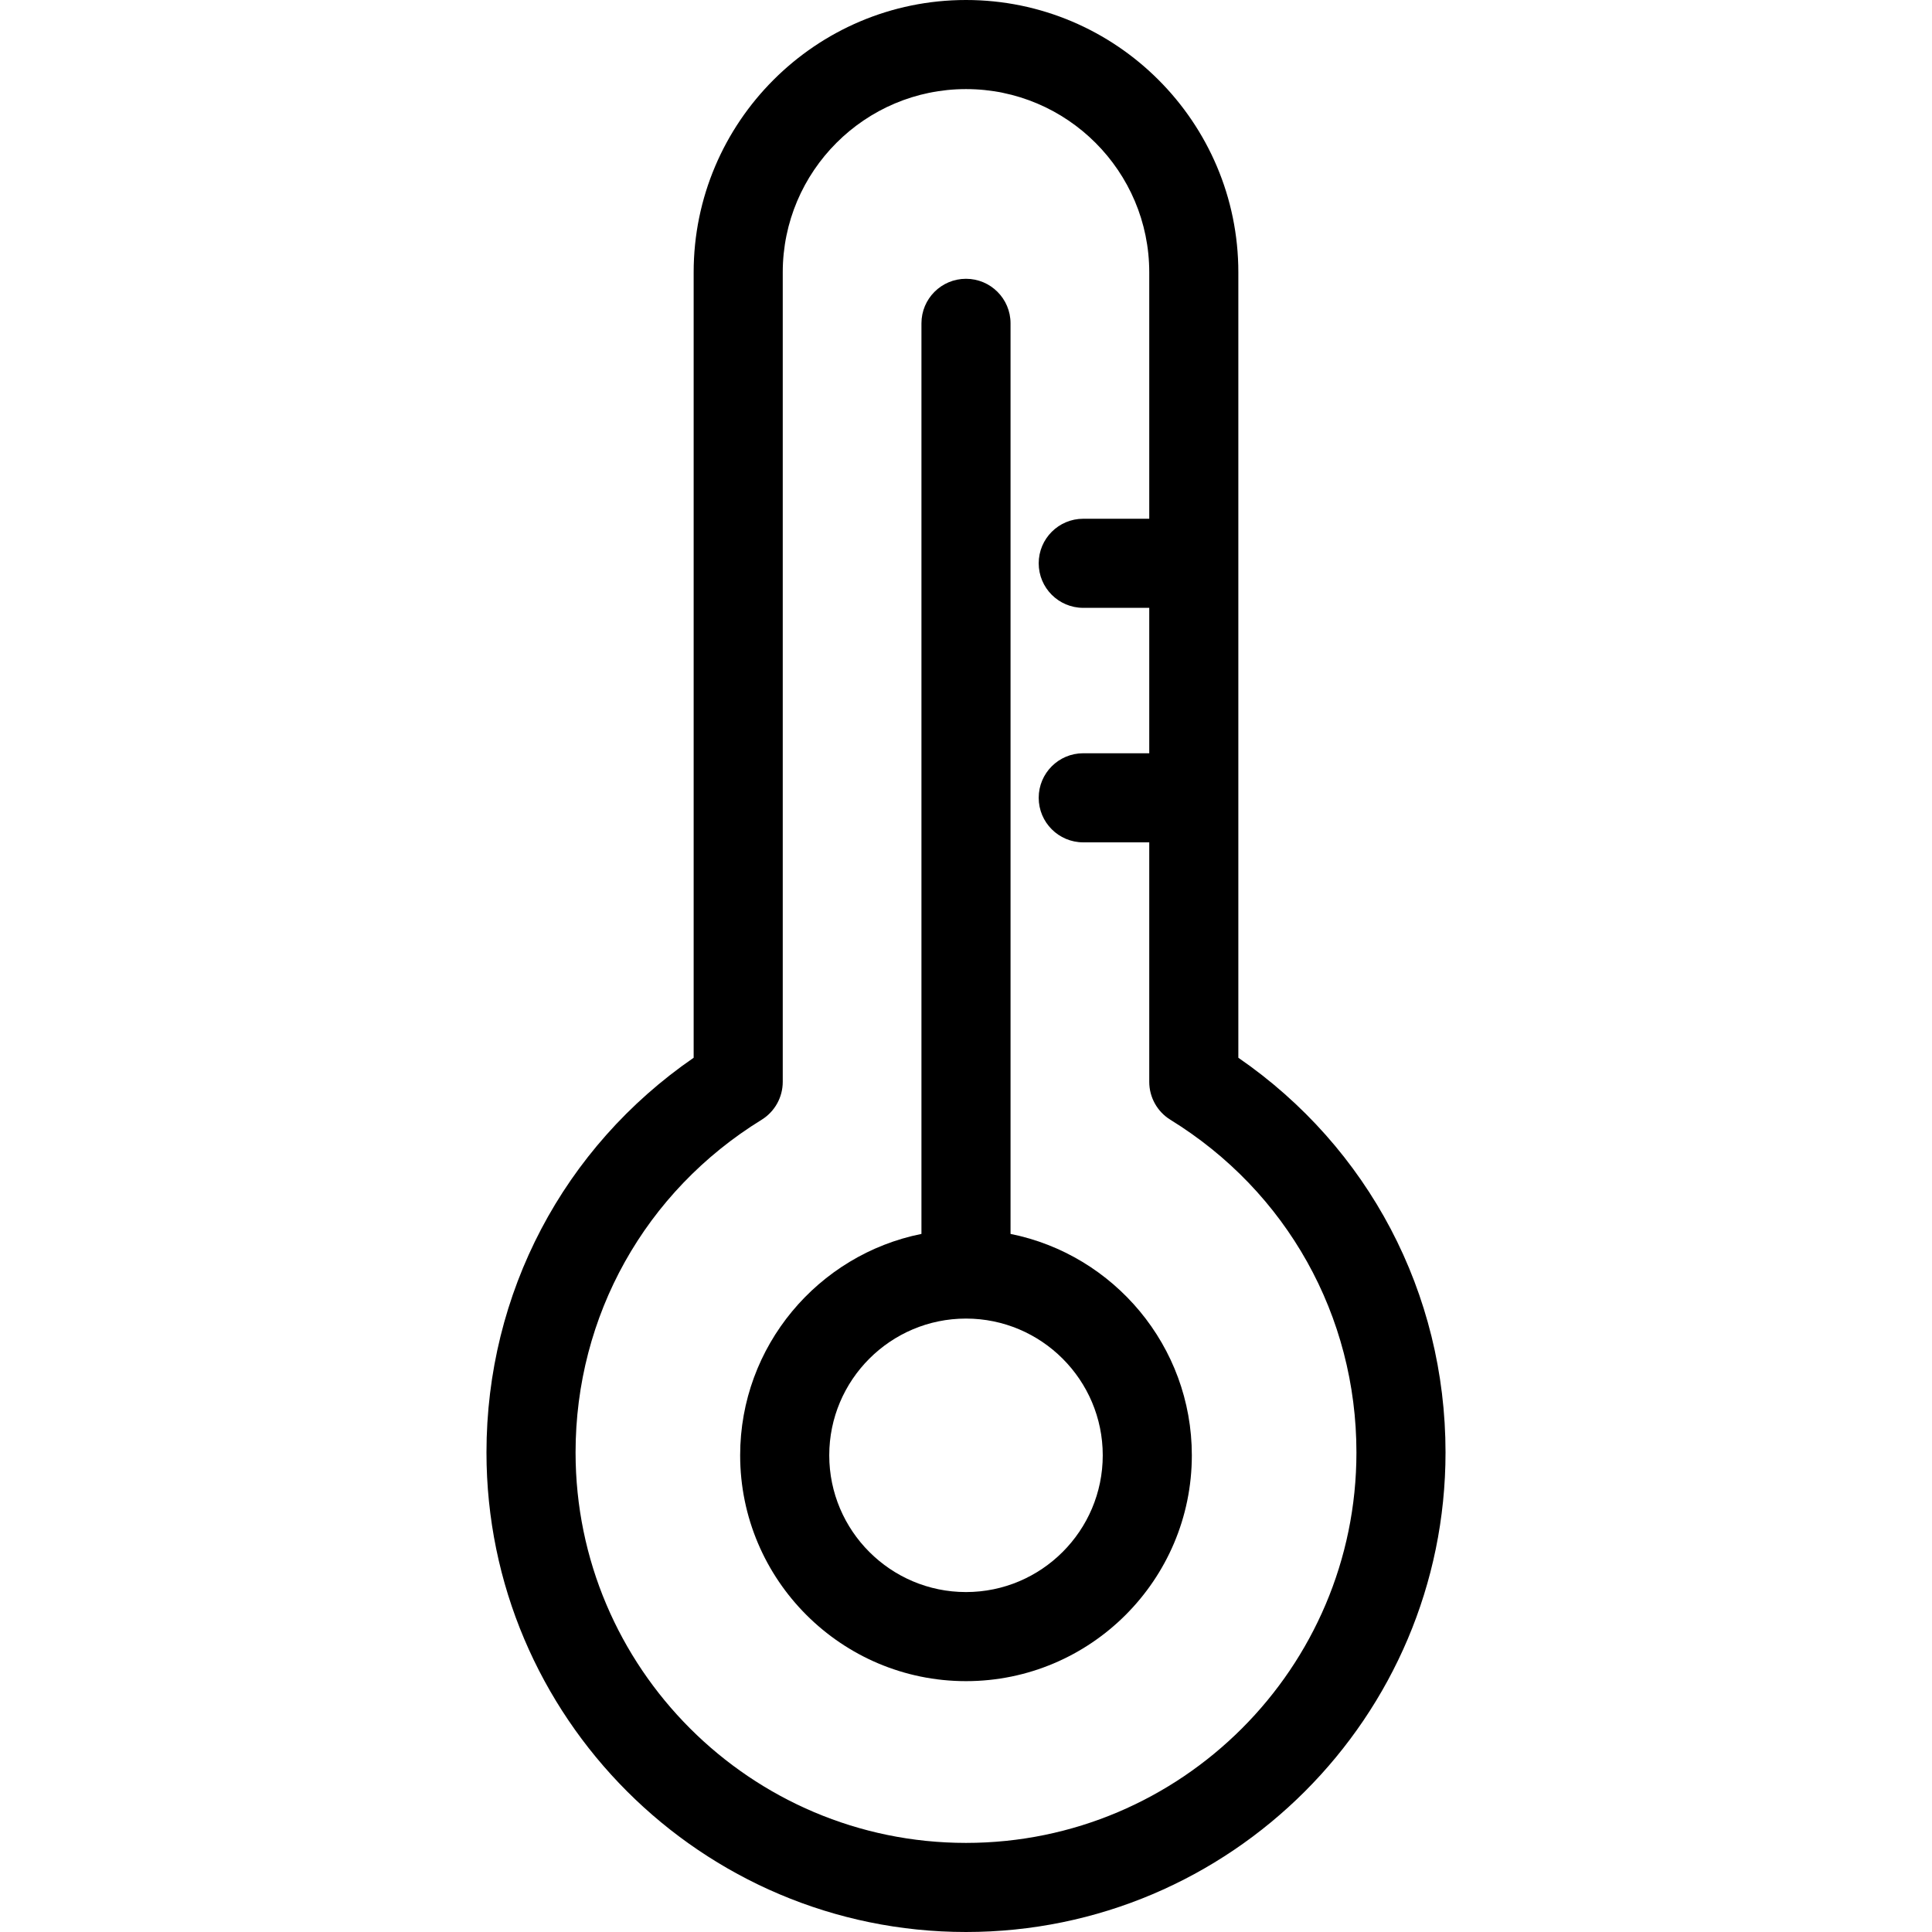
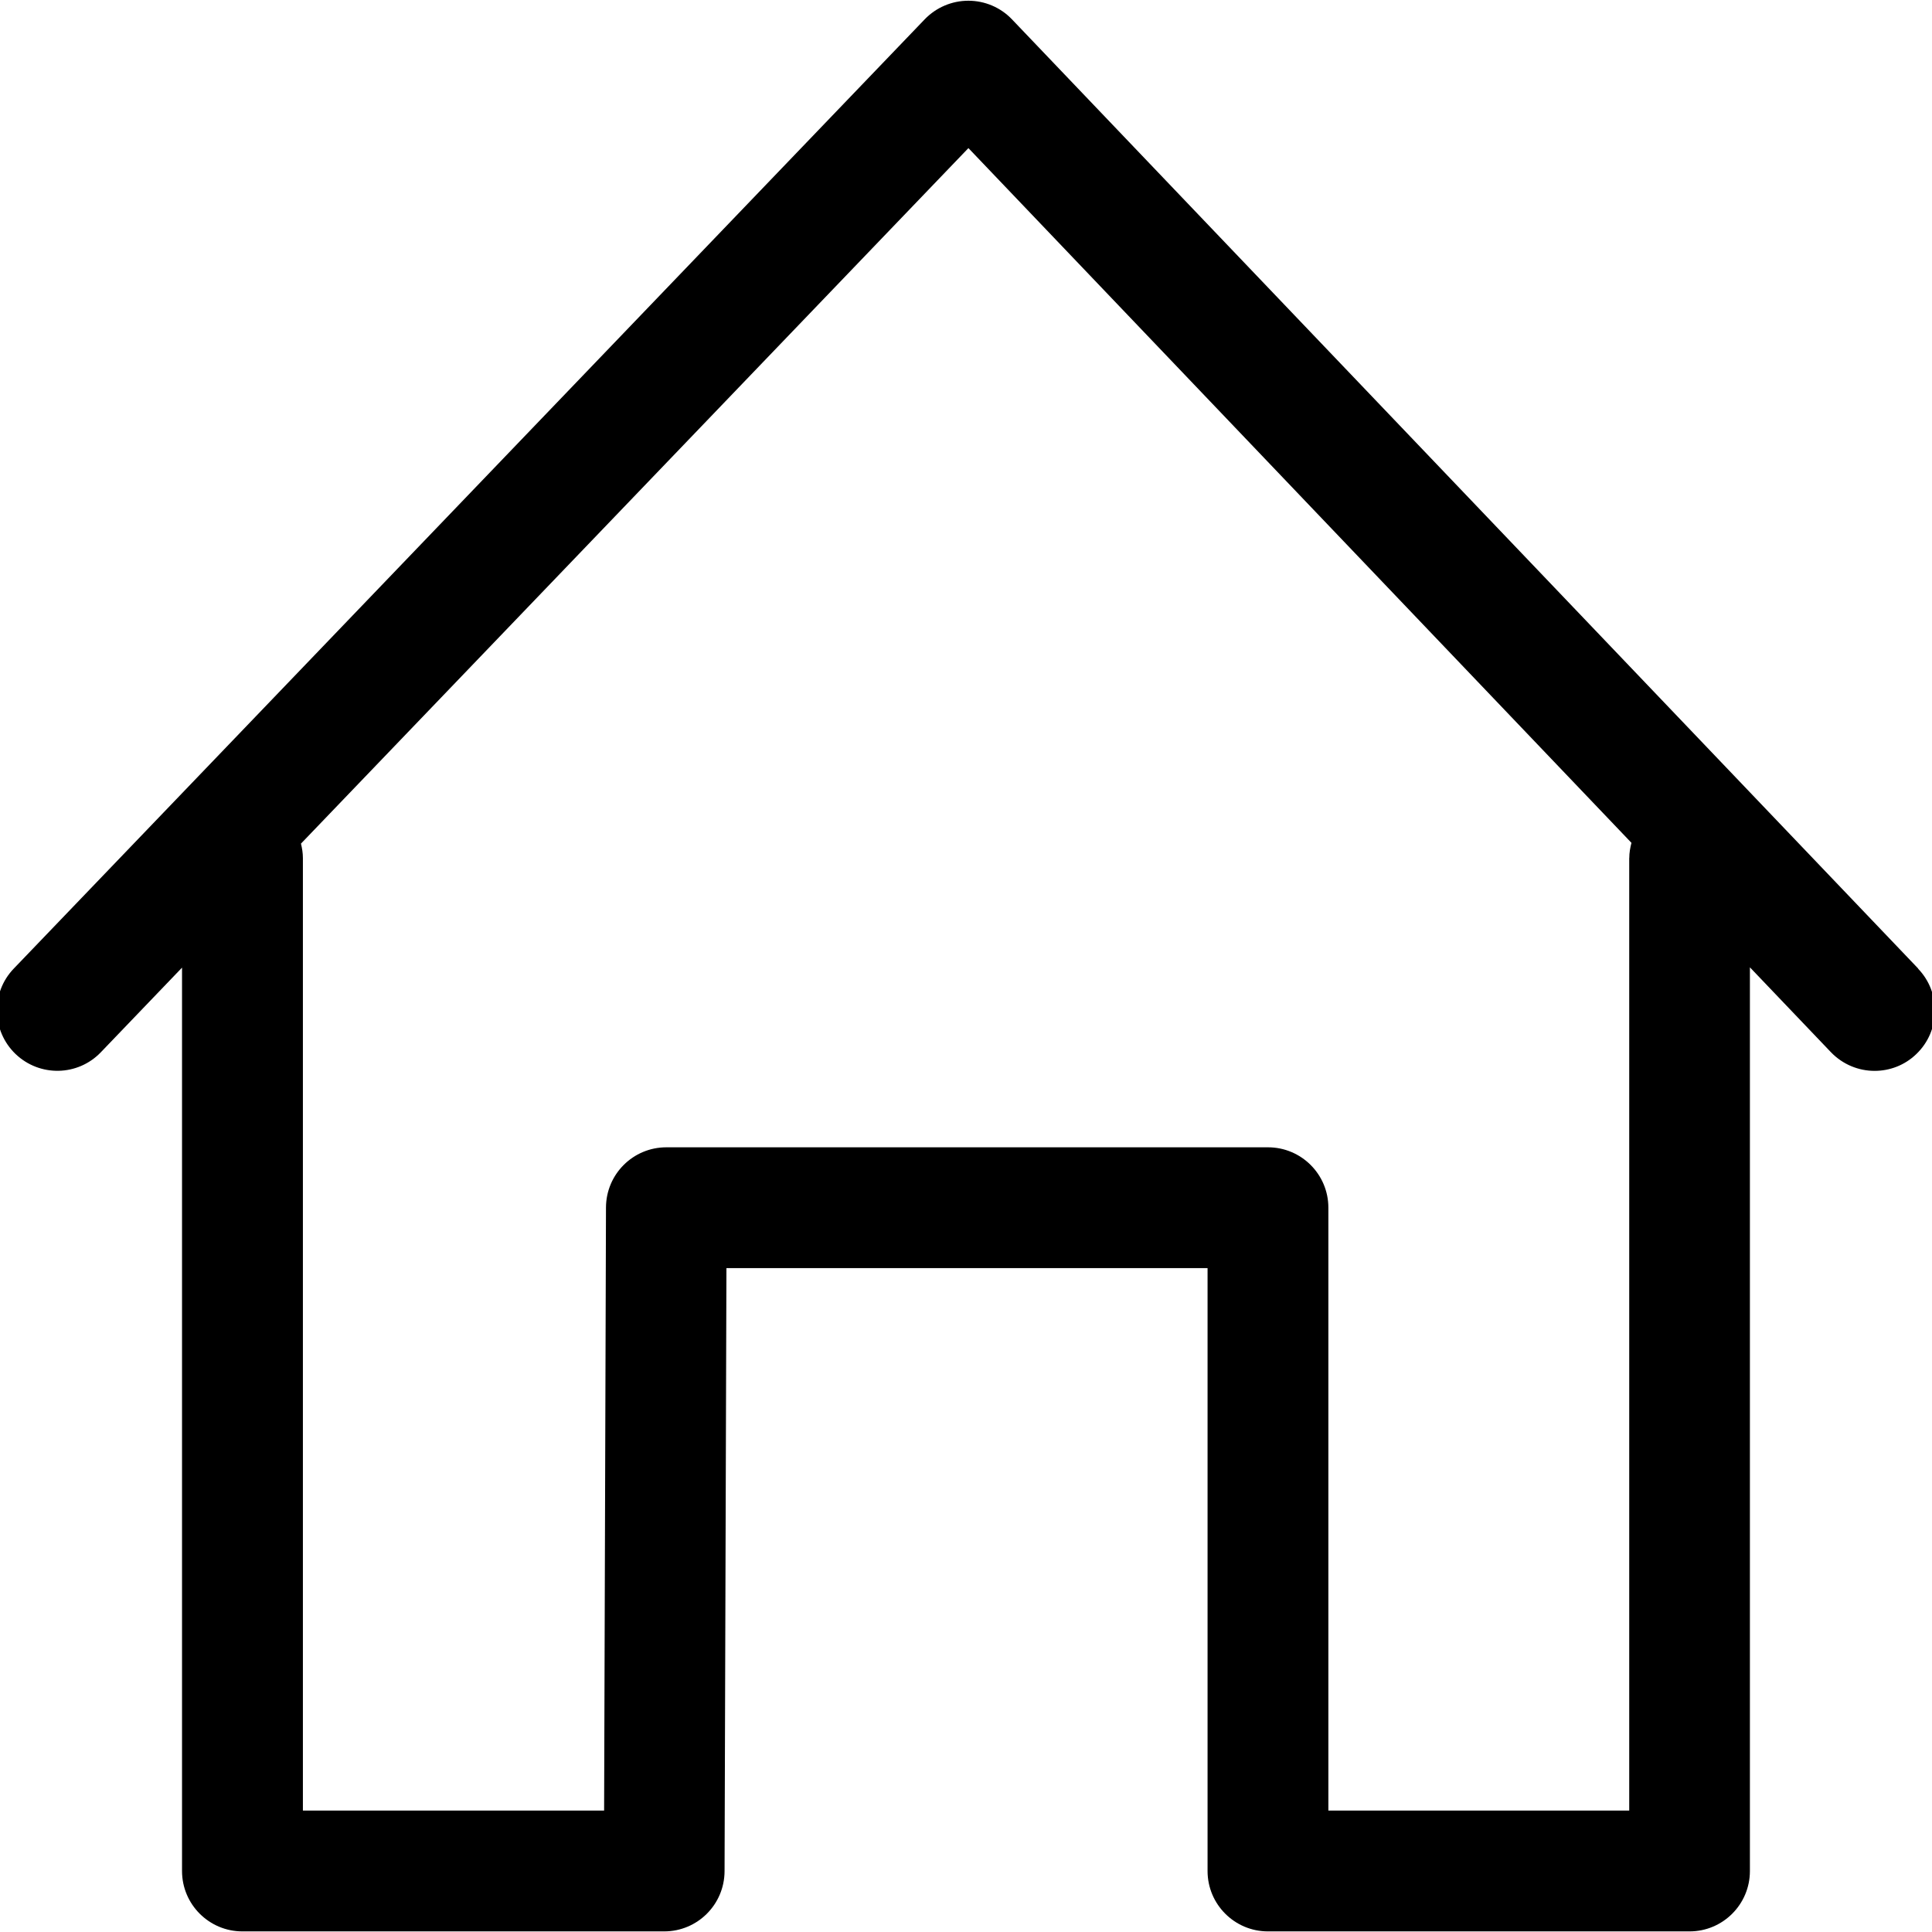
- <svg xmlns="http://www.w3.org/2000/svg" version="1.1" id="Capa_1" x="0px" y="0px" width="433.711px" height="433.711px" viewBox="0 0 433.711 433.711" style="enable-background:new 0 0 433.711 433.711;" xml:space="preserve">
-   <g>
-     <g id="Layer_3_10_">
-       <g>
-         <path d="M277.993,237.452V61.14c0-33.712-27.426-61.14-61.138-61.14c-33.712,0-61.138,27.427-61.138,61.14v176.312     c-29.228,20.14-46.509,52.856-46.509,88.61c0,59.357,48.291,107.648,107.647,107.648c59.357,0,107.648-48.291,107.648-107.648     C324.503,290.309,307.222,257.592,277.993,237.452z M216.855,413.711c-48.329,0-87.647-39.318-87.647-87.648     c0-30.658,15.609-58.576,41.754-74.682c2.955-1.82,4.755-5.043,4.755-8.514V61.14c0-22.685,18.455-41.14,41.138-41.14     s41.138,18.455,41.138,41.14v55.314h-14.817c-5.522,0-10,4.477-10,10s4.478,10,10,10h14.817v32.643h-14.817     c-5.522,0-10,4.477-10,10c0,5.523,4.478,10,10,10h14.817v53.77c0,3.471,1.8,6.693,4.755,8.514     c26.146,16.105,41.755,44.023,41.755,74.682C304.503,374.393,265.185,413.711,216.855,413.711z" />
-         <path d="M226.854,276.999V72.585c0-5.523-4.477-10-10-10s-10,4.477-10,10v204.414c-23.181,4.657-40.698,25.17-40.698,49.702     c0,27.955,22.743,50.697,50.698,50.697c27.955,0,50.699-22.742,50.699-50.697C267.554,302.169,250.036,281.654,226.854,276.999z      M216.855,357.398c-16.927,0-30.698-13.771-30.698-30.697c0-16.928,13.771-30.697,30.698-30.697     c16.927,0,30.699,13.771,30.699,30.697C247.554,343.628,233.782,357.398,216.855,357.398z" />
-       </g>
-     </g>
-   </g>
-   <g>
- </g>
-   <g>
- </g>
-   <g>
- </g>
-   <g>
- </g>
-   <g>
- </g>
-   <g>
- </g>
-   <g>
- </g>
-   <g>
- </g>
-   <g>
- </g>
-   <g>
- </g>
-   <g>
- </g>
-   <g>
- </g>
-   <g>
- </g>
-   <g>
- </g>
-   <g>
- </g>
+ <svg xmlns="http://www.w3.org/2000/svg" fill="#000000" width="800px" height="800px" viewBox="0 0 32 32" version="1.1">
+   <path d="M31.772 16.043l-15.012-15.724c-0.189-0.197-0.449-0.307-0.721-0.307s-0.533 0.111-0.722 0.307l-15.089 15.724c-0.383 0.398-0.369 1.031 0.029 1.414 0.399 0.382 1.031 0.371 1.414-0.029l1.344-1.401v14.963c0 0.552 0.448 1 1 1h6.986c0.551 0 0.998-0.445 1-0.997l0.031-9.989h7.969v9.986c0 0.552 0.448 1 1 1h6.983c0.552 0 1-0.448 1-1v-14.968l1.343 1.407c0.197 0.204 0.459 0.308 0.722 0.308 0.249 0 0.499-0.092 0.692-0.279 0.398-0.382 0.411-1.015 0.029-1.413zM26.985 14.213v15.776h-4.983v-9.986c0-0.552-0.448-1-1-1h-9.965c-0.551 0-0.998 0.445-1 0.997l-0.031 9.989h-4.989v-15.777c0-0.082-0.013-0.162-0.032-0.239l11.055-11.52 10.982 11.507c-0.021 0.081-0.036 0.165-0.036 0.252z" />
</svg>
